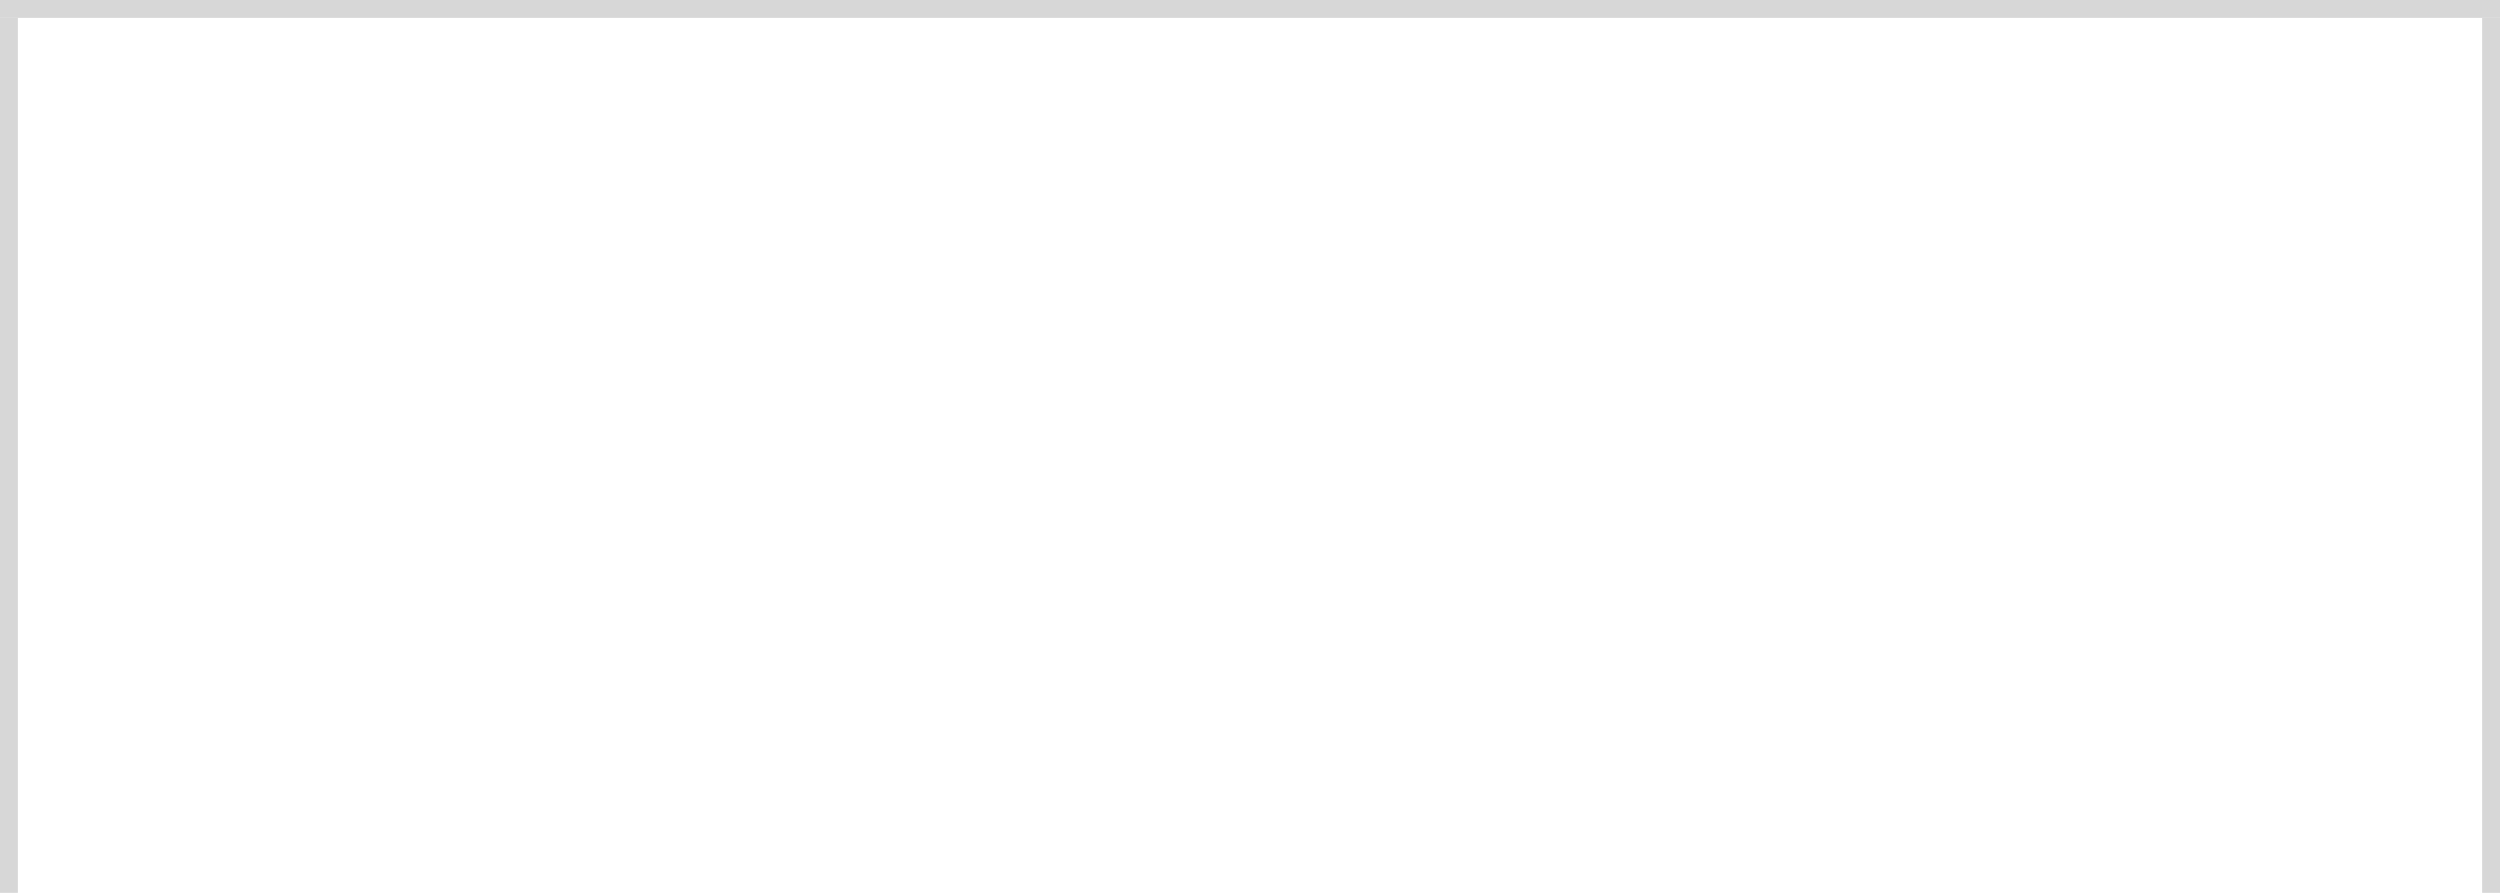
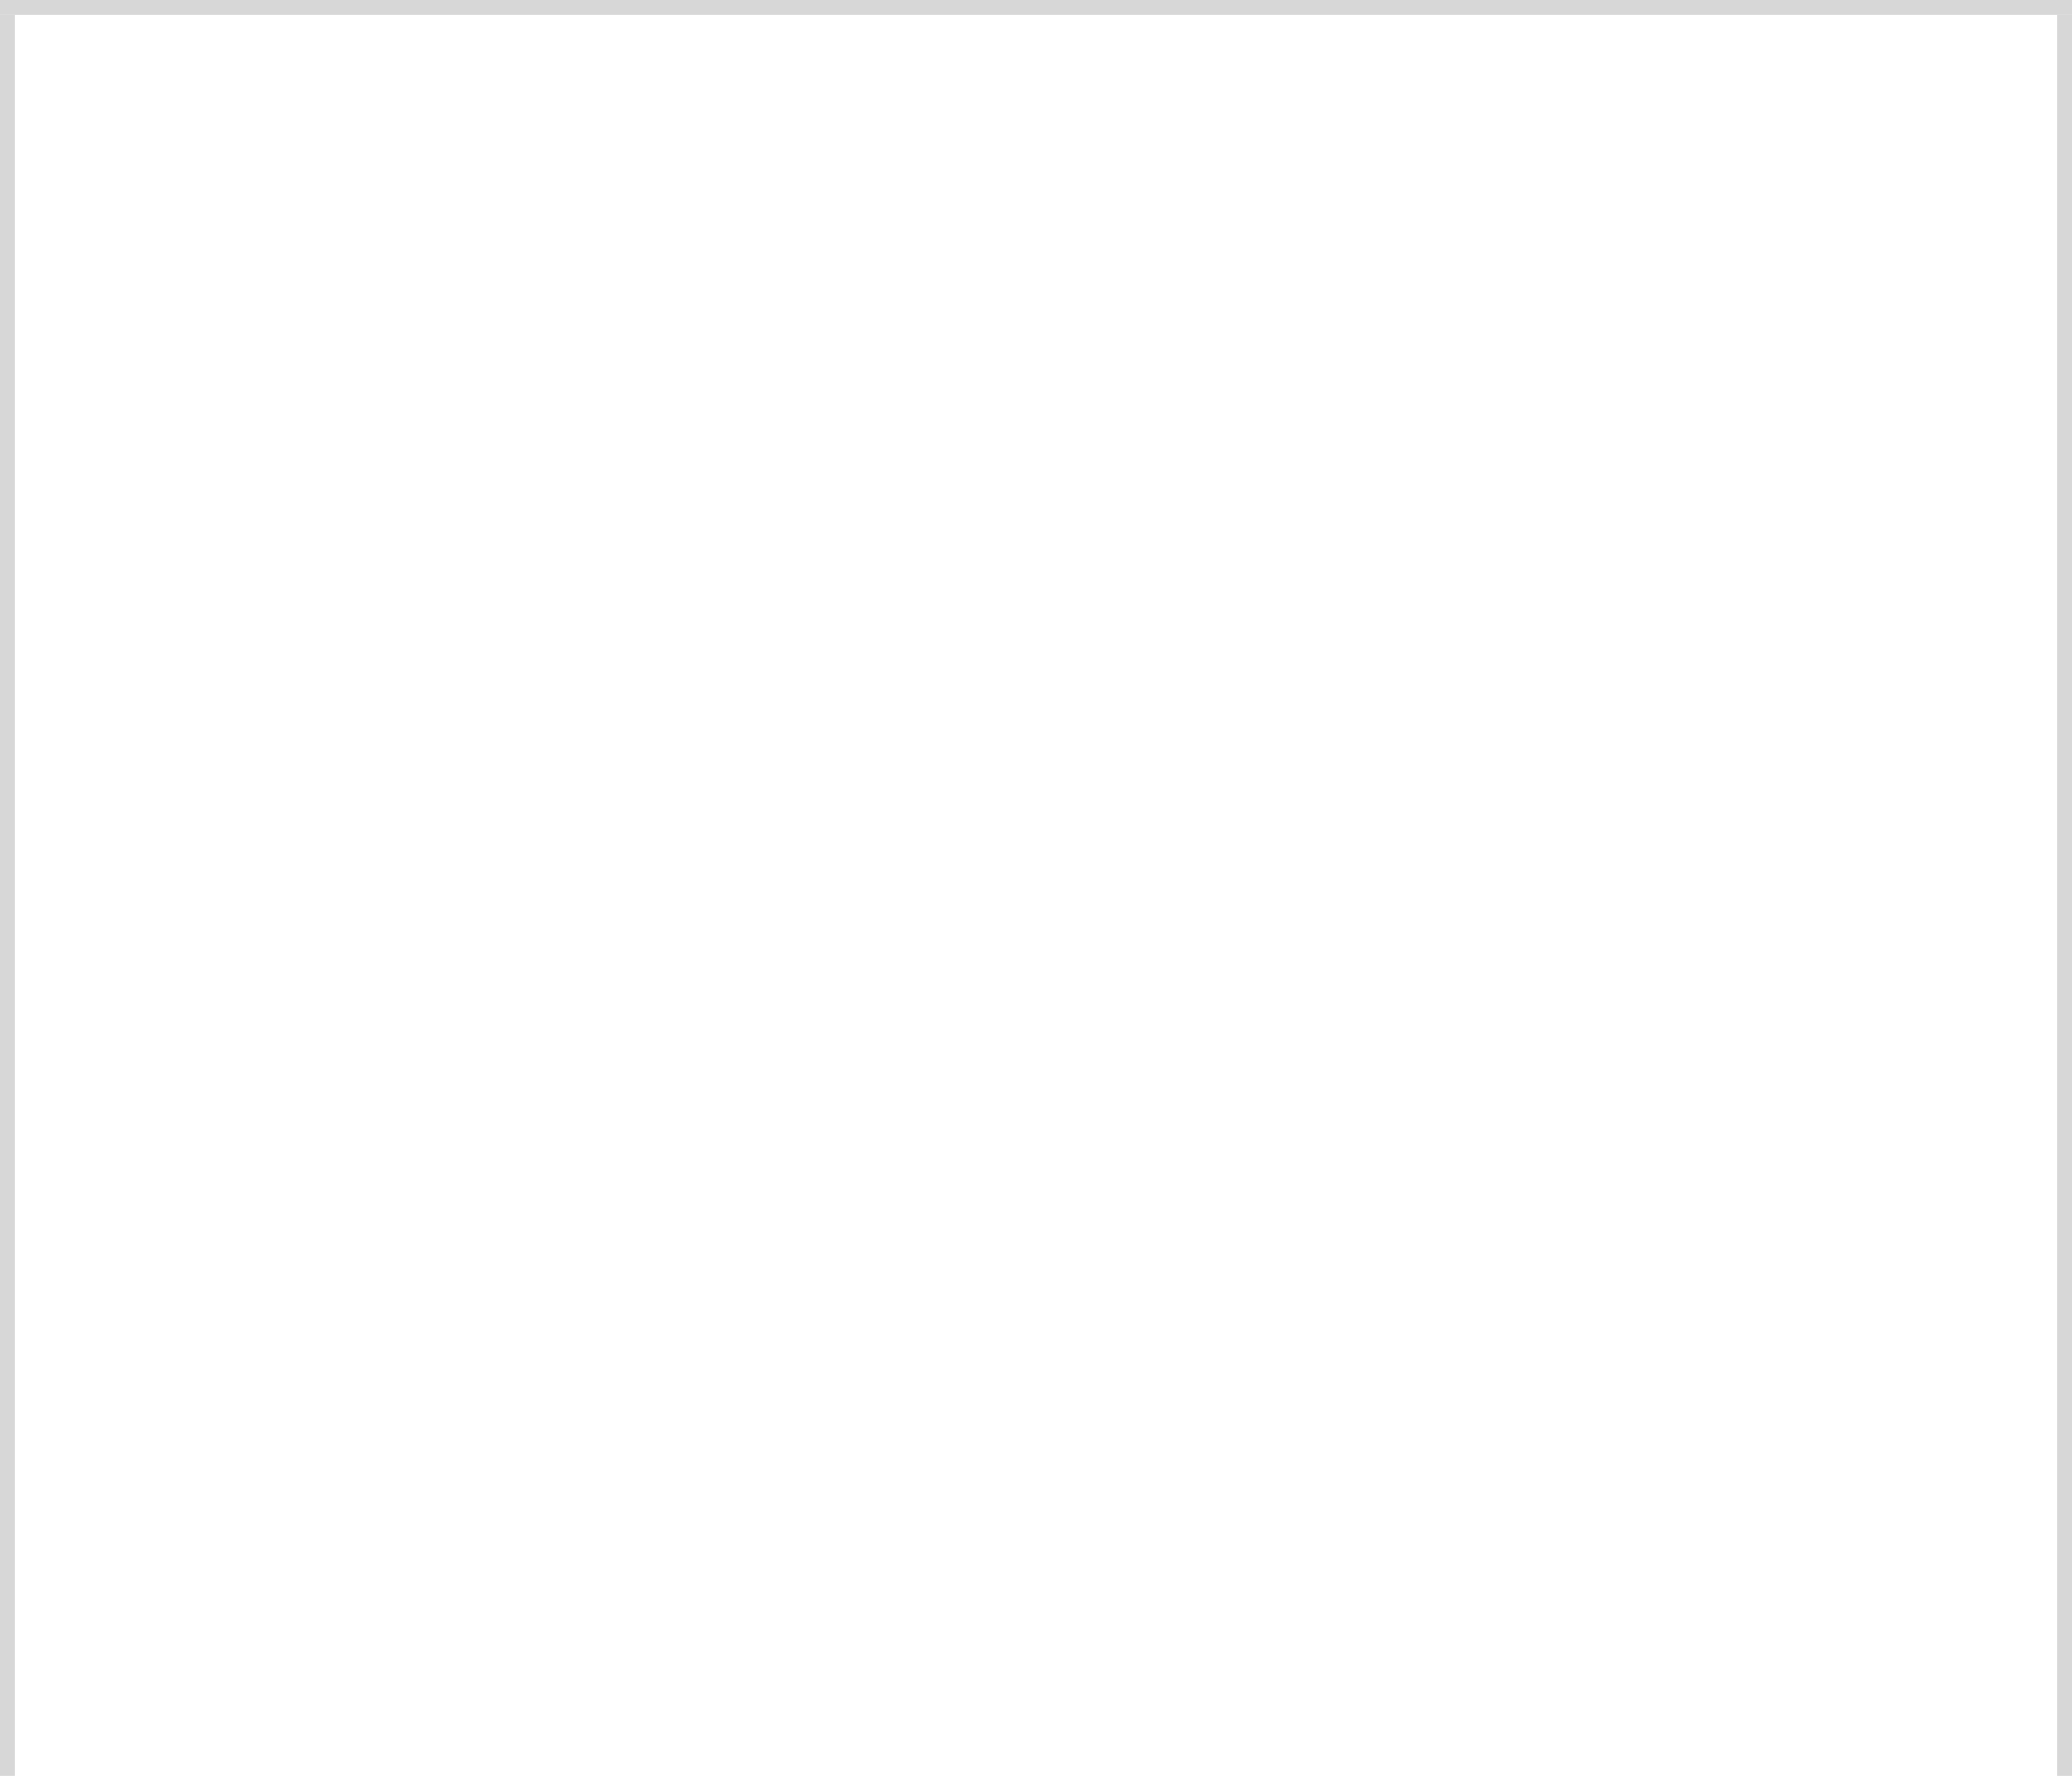
- <svg xmlns="http://www.w3.org/2000/svg" version="1.1" width="140px" height="50px" viewBox="883 1117 140 50">
-   <path d="M 1 1  L 139 1  L 139 50  L 1 50  L 1 1  Z " fill-rule="nonzero" fill="rgba(255, 255, 255, 1)" stroke="none" transform="matrix(1 0 0 1 883 1117 )" class="fill" />
-   <path d="M 0.5 1  L 0.5 50  " stroke-width="1" stroke-dasharray="0" stroke="rgba(215, 215, 215, 1)" fill="none" transform="matrix(1 0 0 1 883 1117 )" class="stroke" />
+ <svg xmlns="http://www.w3.org/2000/svg" version="1.1" width="140px" height="120px" viewBox="883 1117 140 120">
+   <path d="M 1 1  L 139 1  L 139 120  L 1 120  L 1 1  Z " fill-rule="nonzero" fill="rgba(255, 255, 255, 1)" stroke="none" transform="matrix(1 0 0 1 883 1117 )" class="fill" />
+   <path d="M 0.5 1  L 0.5 120  " stroke-width="1" stroke-dasharray="0" stroke="rgba(215, 215, 215, 1)" fill="none" transform="matrix(1 0 0 1 883 1117 )" class="stroke" />
  <path d="M 0 0.5  L 140 0.5  " stroke-width="1" stroke-dasharray="0" stroke="rgba(215, 215, 215, 1)" fill="none" transform="matrix(1 0 0 1 883 1117 )" class="stroke" />
-   <path d="M 139.5 1  L 139.5 50  " stroke-width="1" stroke-dasharray="0" stroke="rgba(215, 215, 215, 1)" fill="none" transform="matrix(1 0 0 1 883 1117 )" class="stroke" />
+   <path d="M 139.5 1  L 139.5 120  " stroke-width="1" stroke-dasharray="0" stroke="rgba(215, 215, 215, 1)" fill="none" transform="matrix(1 0 0 1 883 1117 )" class="stroke" />
</svg>
